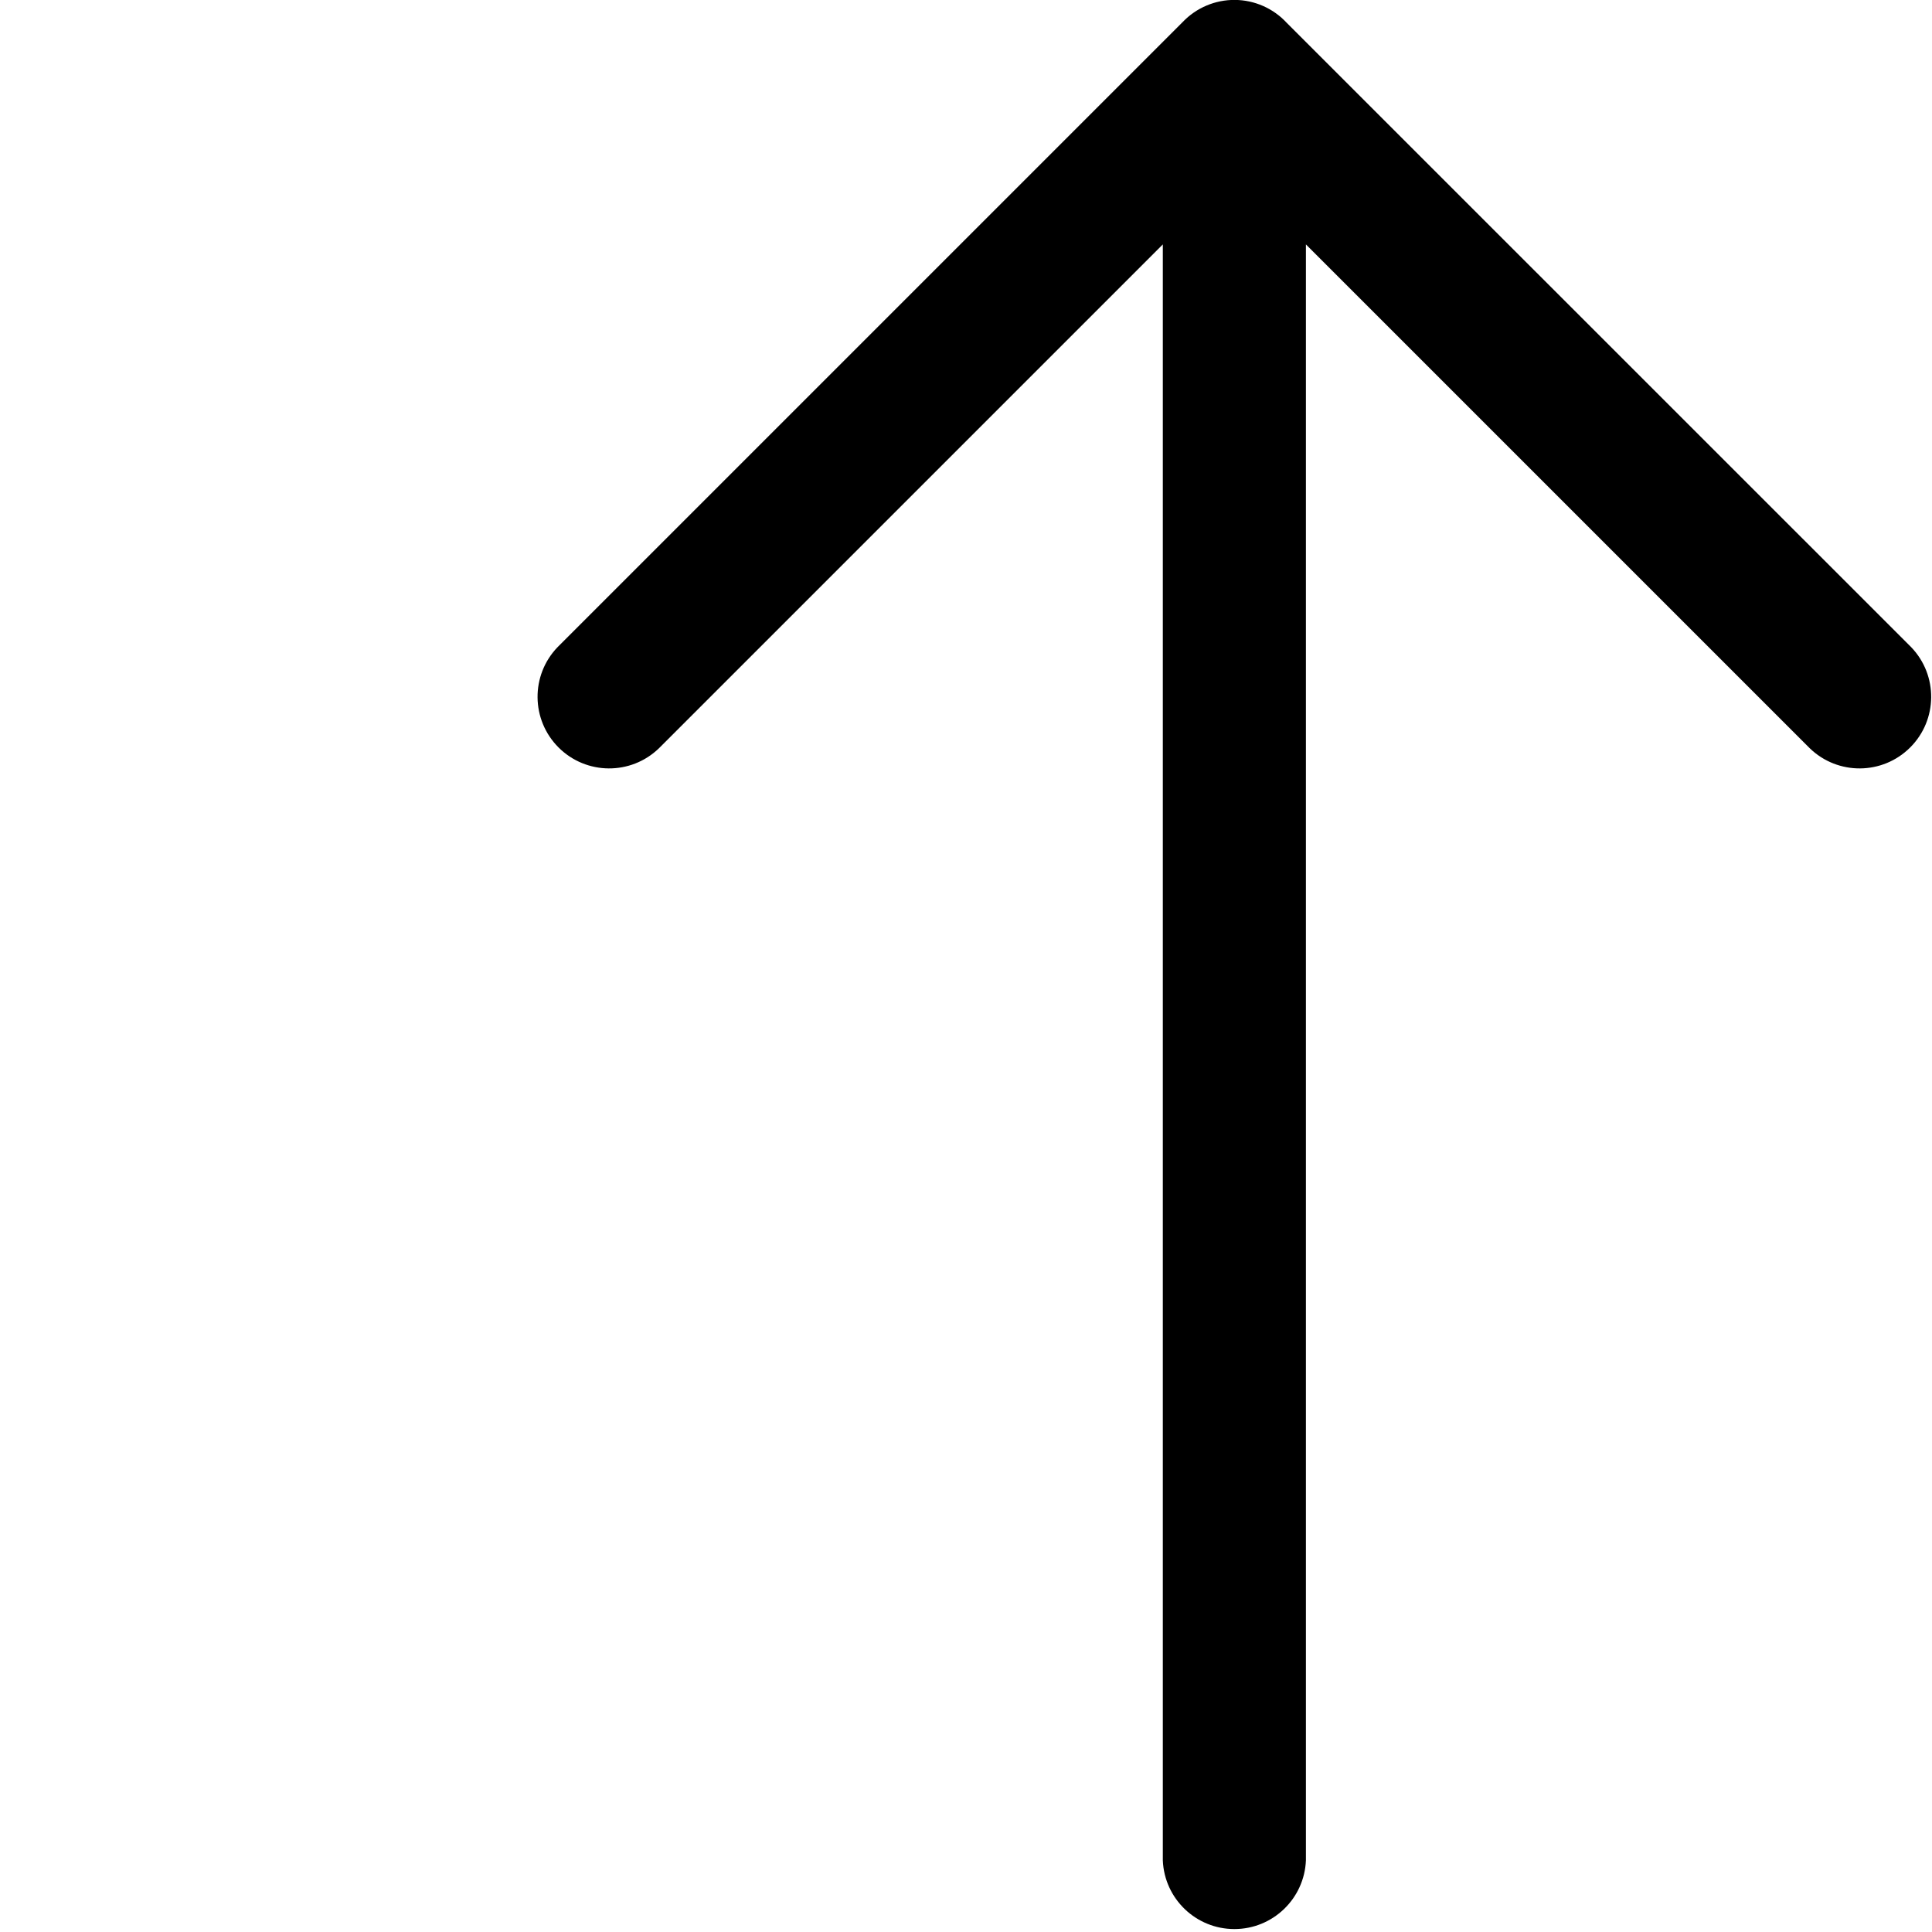
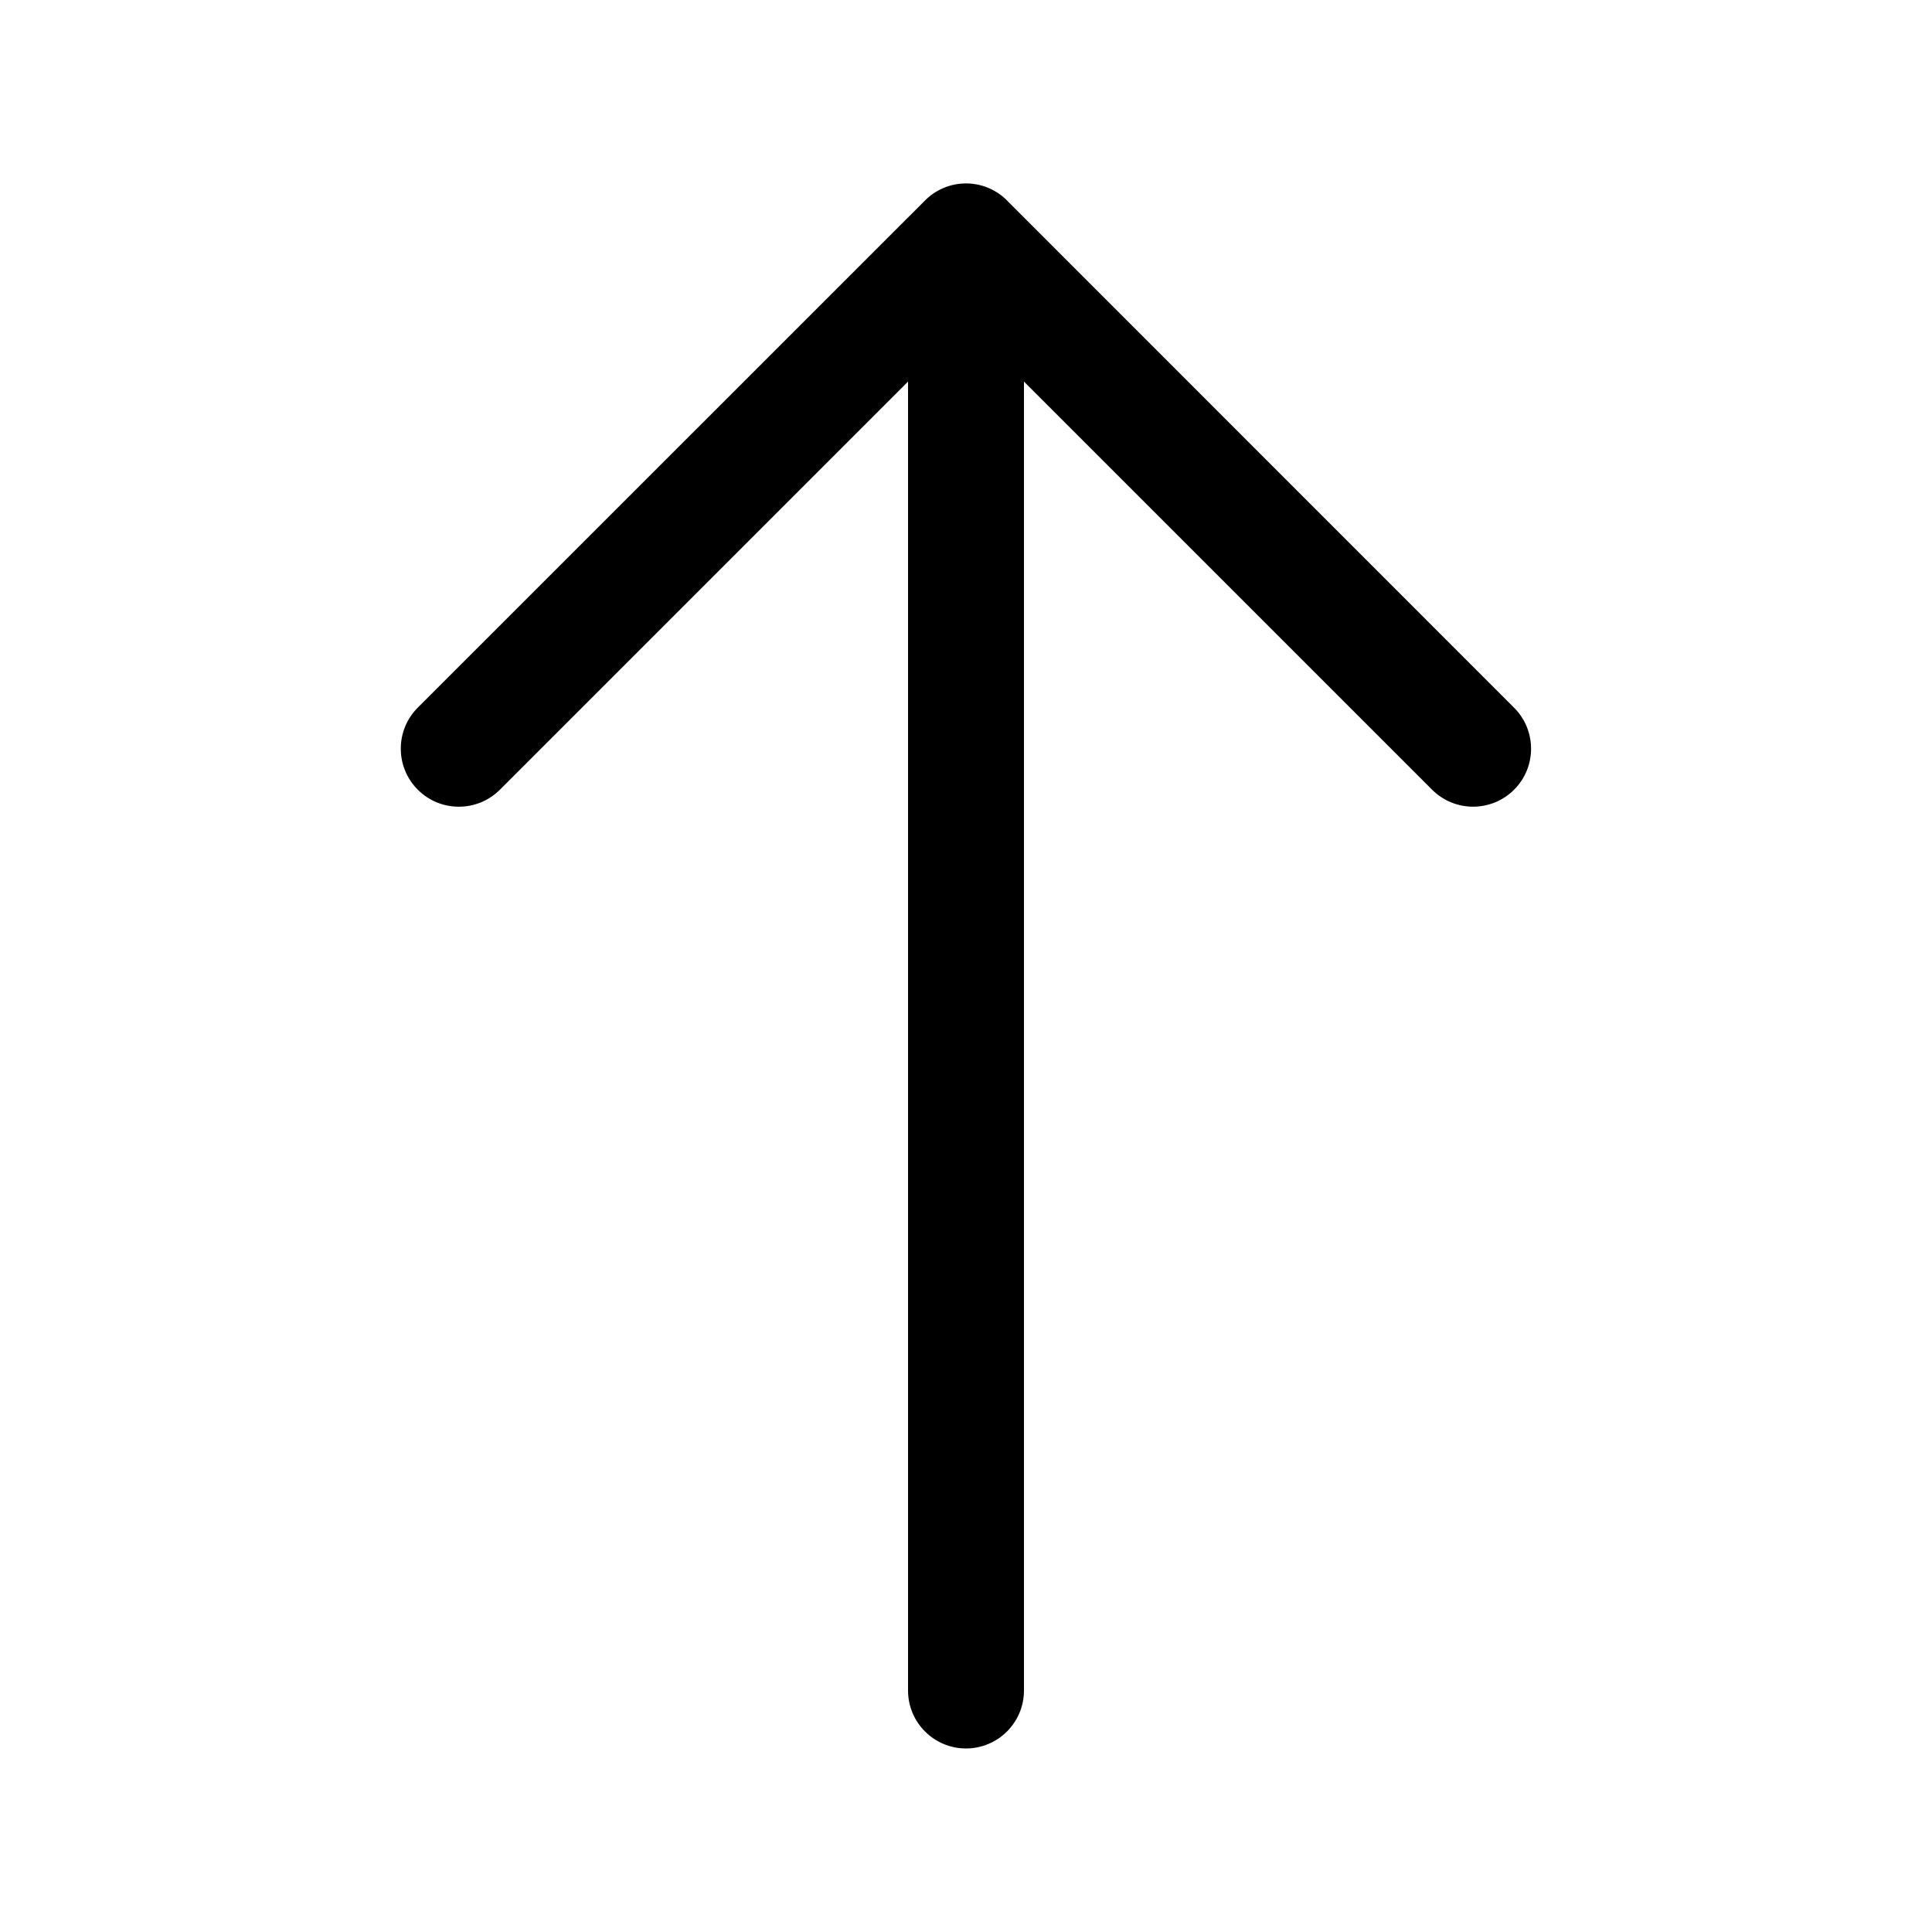
<svg xmlns="http://www.w3.org/2000/svg" viewBox="0 0 16 16">
-   <path d="M10.815 2.024v13.383a.593.593 0 0 1-1.185 0V2.024L5.457 6.197a.593.593 0 0 1-.839-.838L9.794.183a.591.591 0 0 1 .863.007l5.17 5.169a.593.593 0 0 1-.839.838l-4.173-4.173" />
+   <path d="M8.48 3.16V14a.48.48 0 0 1-.96 0V3.16L4.14 6.54a.48.48 0 1 1-.68-.68l4.193-4.192a.479.479 0 0 1 .7.006l4.186 4.187a.48.48 0 0 1-.679.679L8.48 3.16" />
</svg>
